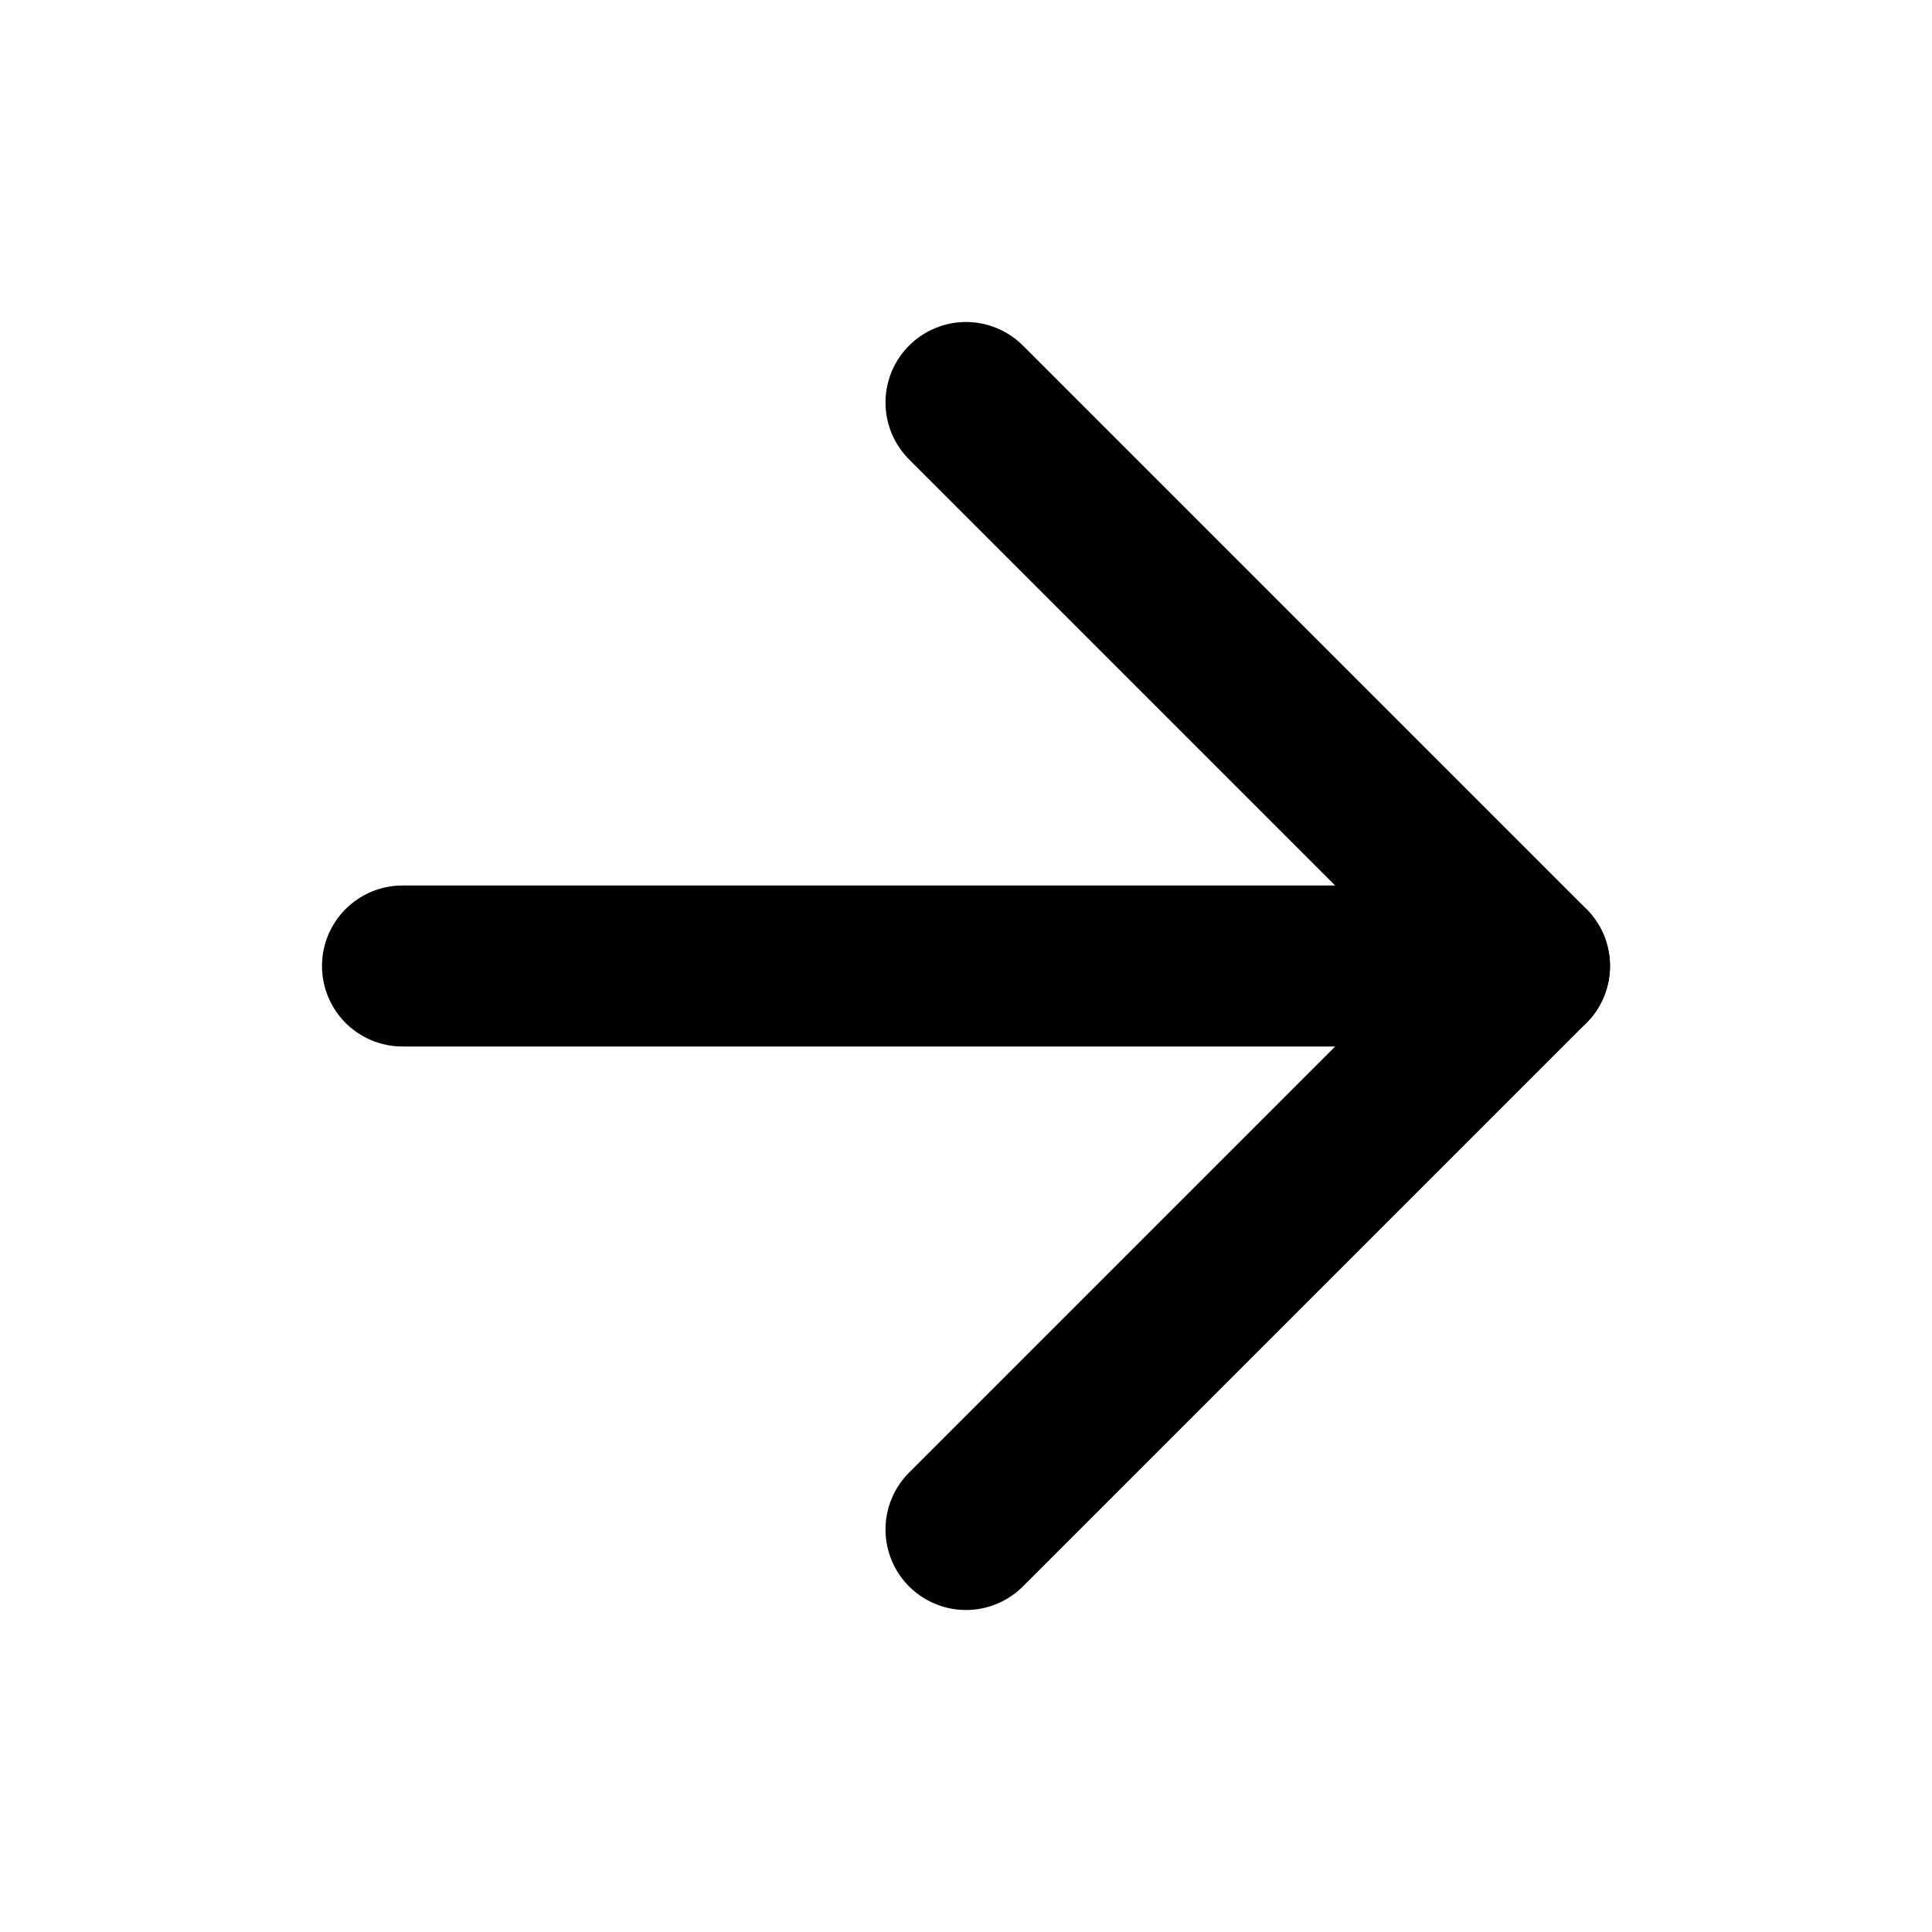
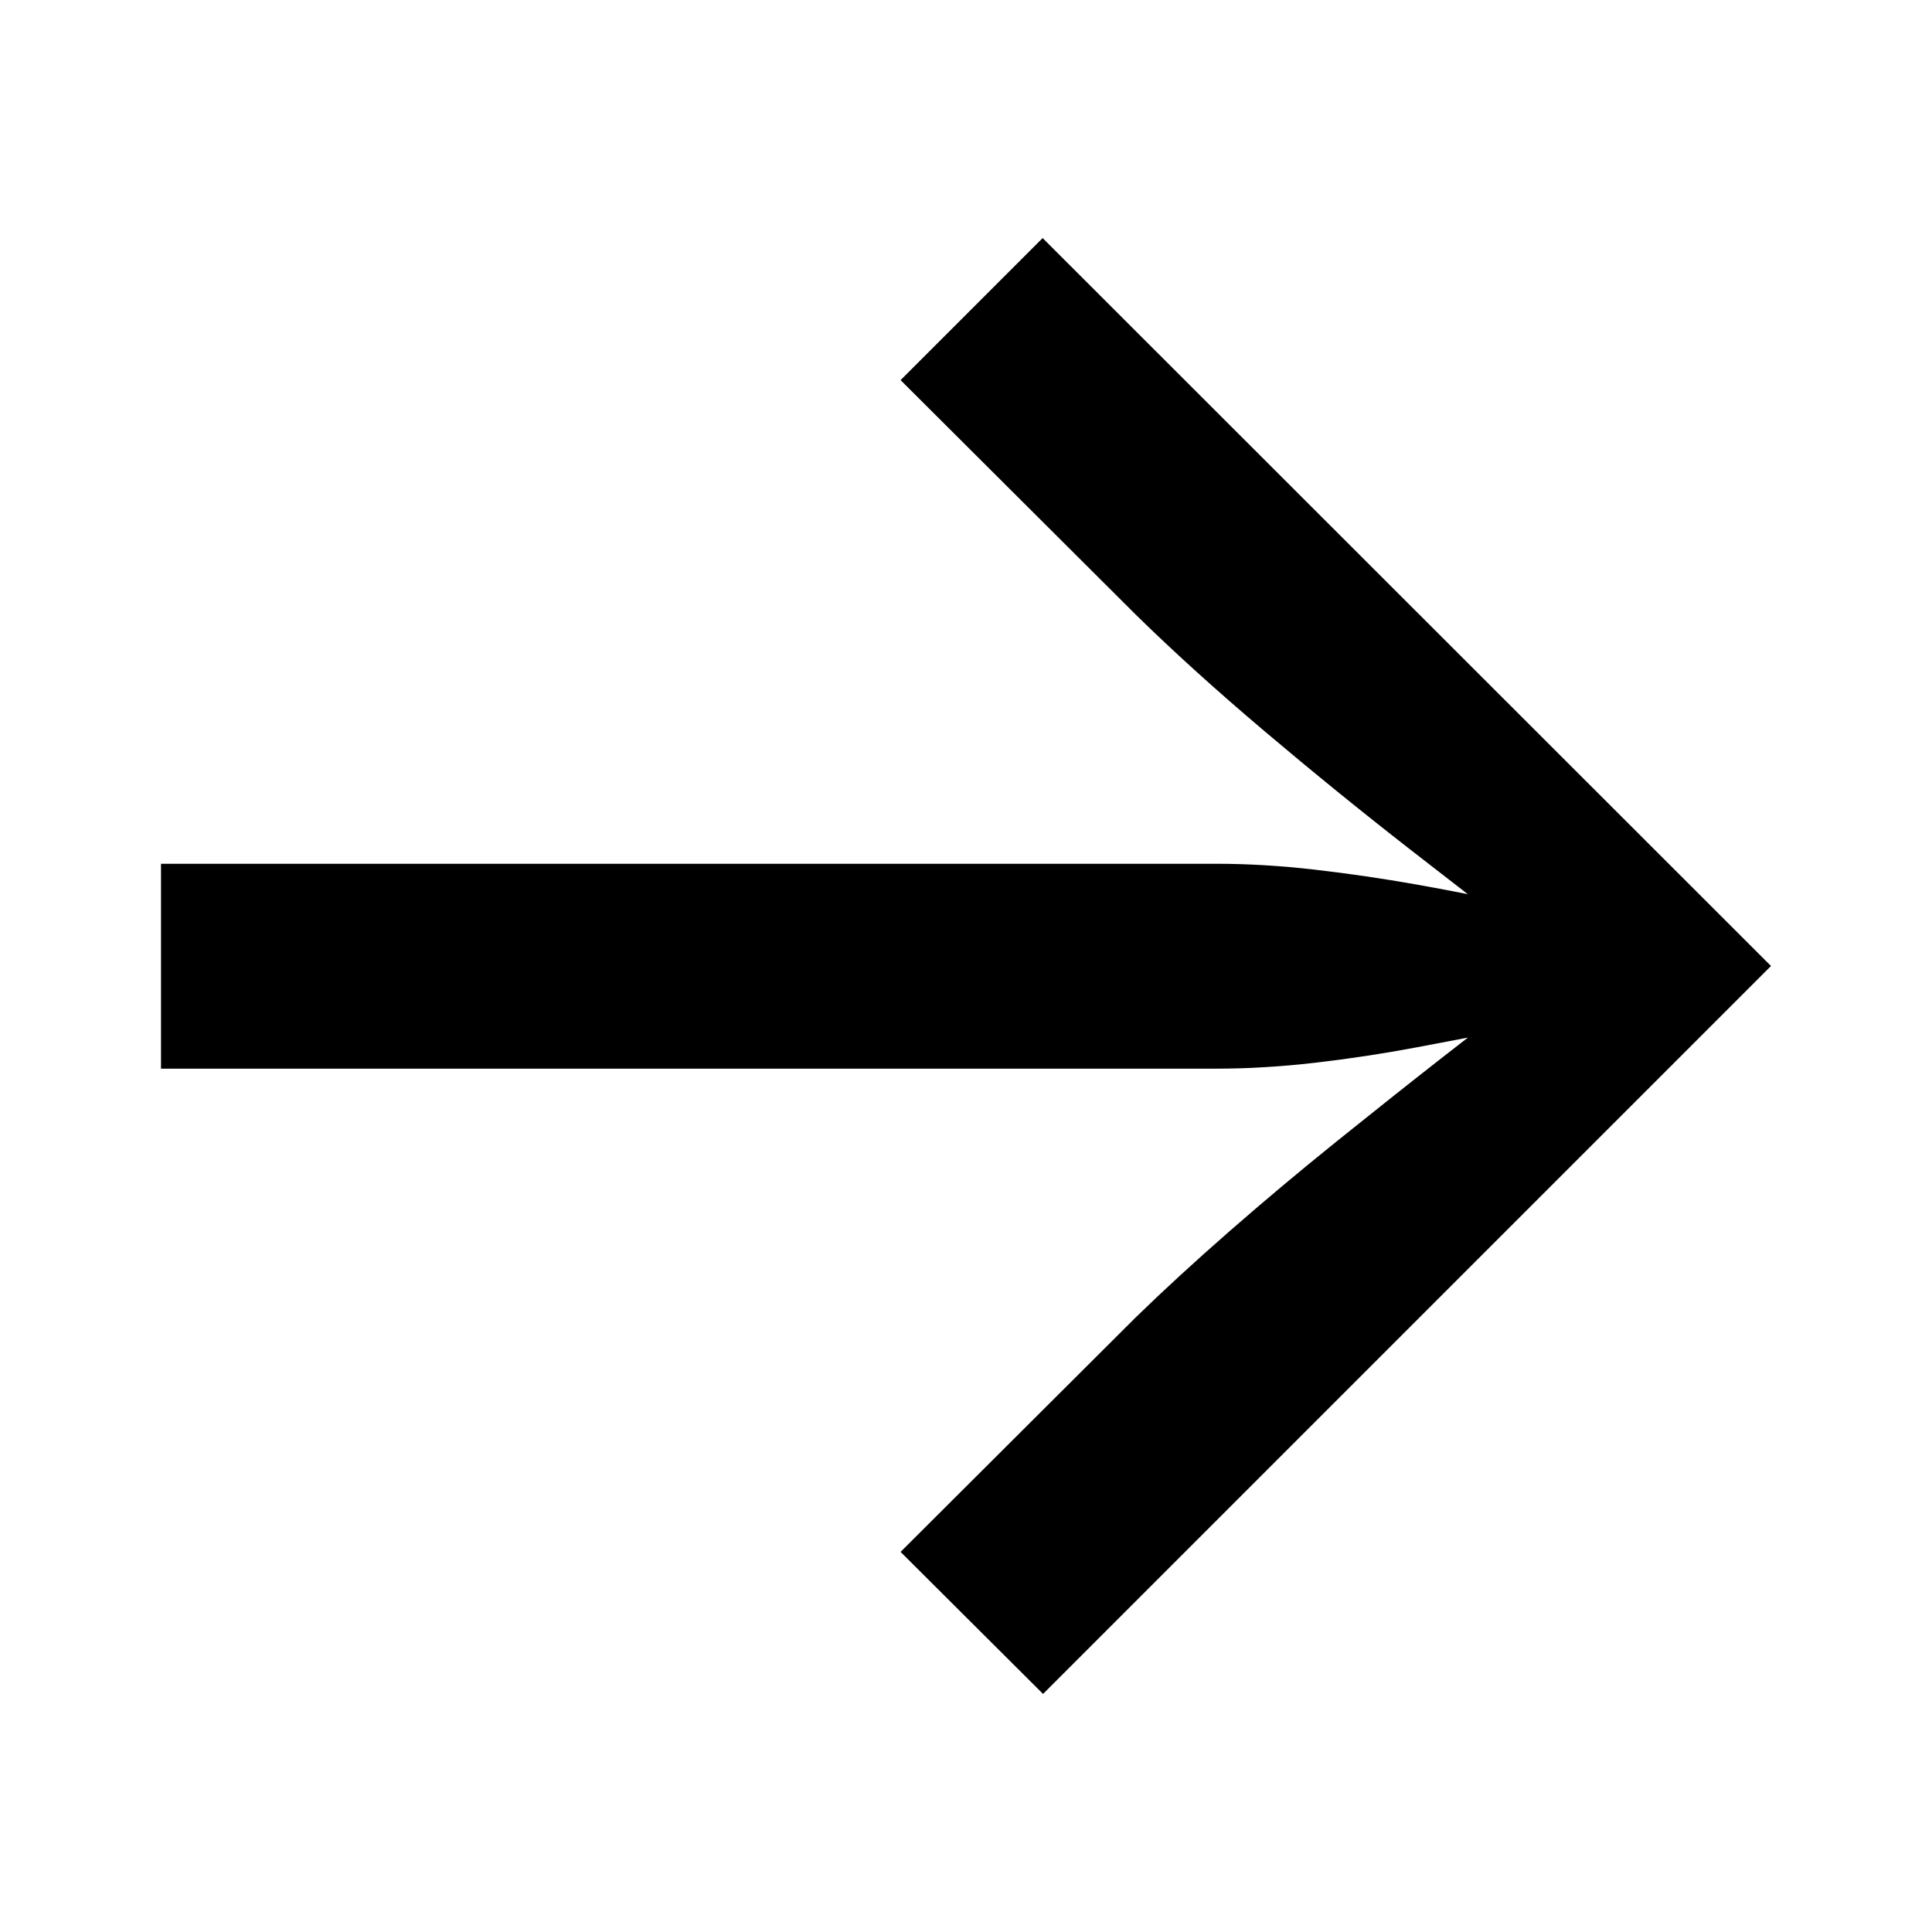
- <svg xmlns="http://www.w3.org/2000/svg" width="24" height="24" viewBox="0 0 24 24" fill="none" stroke="currentColor" stroke-width="2" stroke-linecap="round" stroke-linejoin="round" class="feather feather-arrow-right">
-   <line x1="5" y1="12" x2="19" y2="12" />
-   <polyline points="12 5 19 12 12 19" />
+ <svg xmlns="http://www.w3.org/2000/svg" viewBox="0 0 1795.2 1795.2" fill="currentColor">
+   <path transform="translate(-106.4 1549.6) scale(1 -1)" d="M1075.602 -24.398 943.204 107.601 1161.403 325.2Q1200.003 362.8 1248.103 404.9Q1296.203 447 1348.003 488.7Q1399.802 530.4 1447.102 567.4Q1494.402 604.4 1531.802 631.8L1509.002 593.001Q1468.402 585.001 1422.102 576.301Q1375.803 567.601 1328.303 562.101Q1280.804 556.601 1236.004 556.601H256V746.999H1236.004Q1280.804 746.999 1328.303 741.499Q1375.803 735.999 1422.102 727.799Q1468.402 719.599 1509.002 710.599L1531.802 671.4Q1482.802 708.8 1415.902 760.9Q1349.003 813 1281.603 870Q1214.203 927 1161.403 978.8L943.204 1196.399L1075.202 1328.398L1752 652Z" />
</svg>
